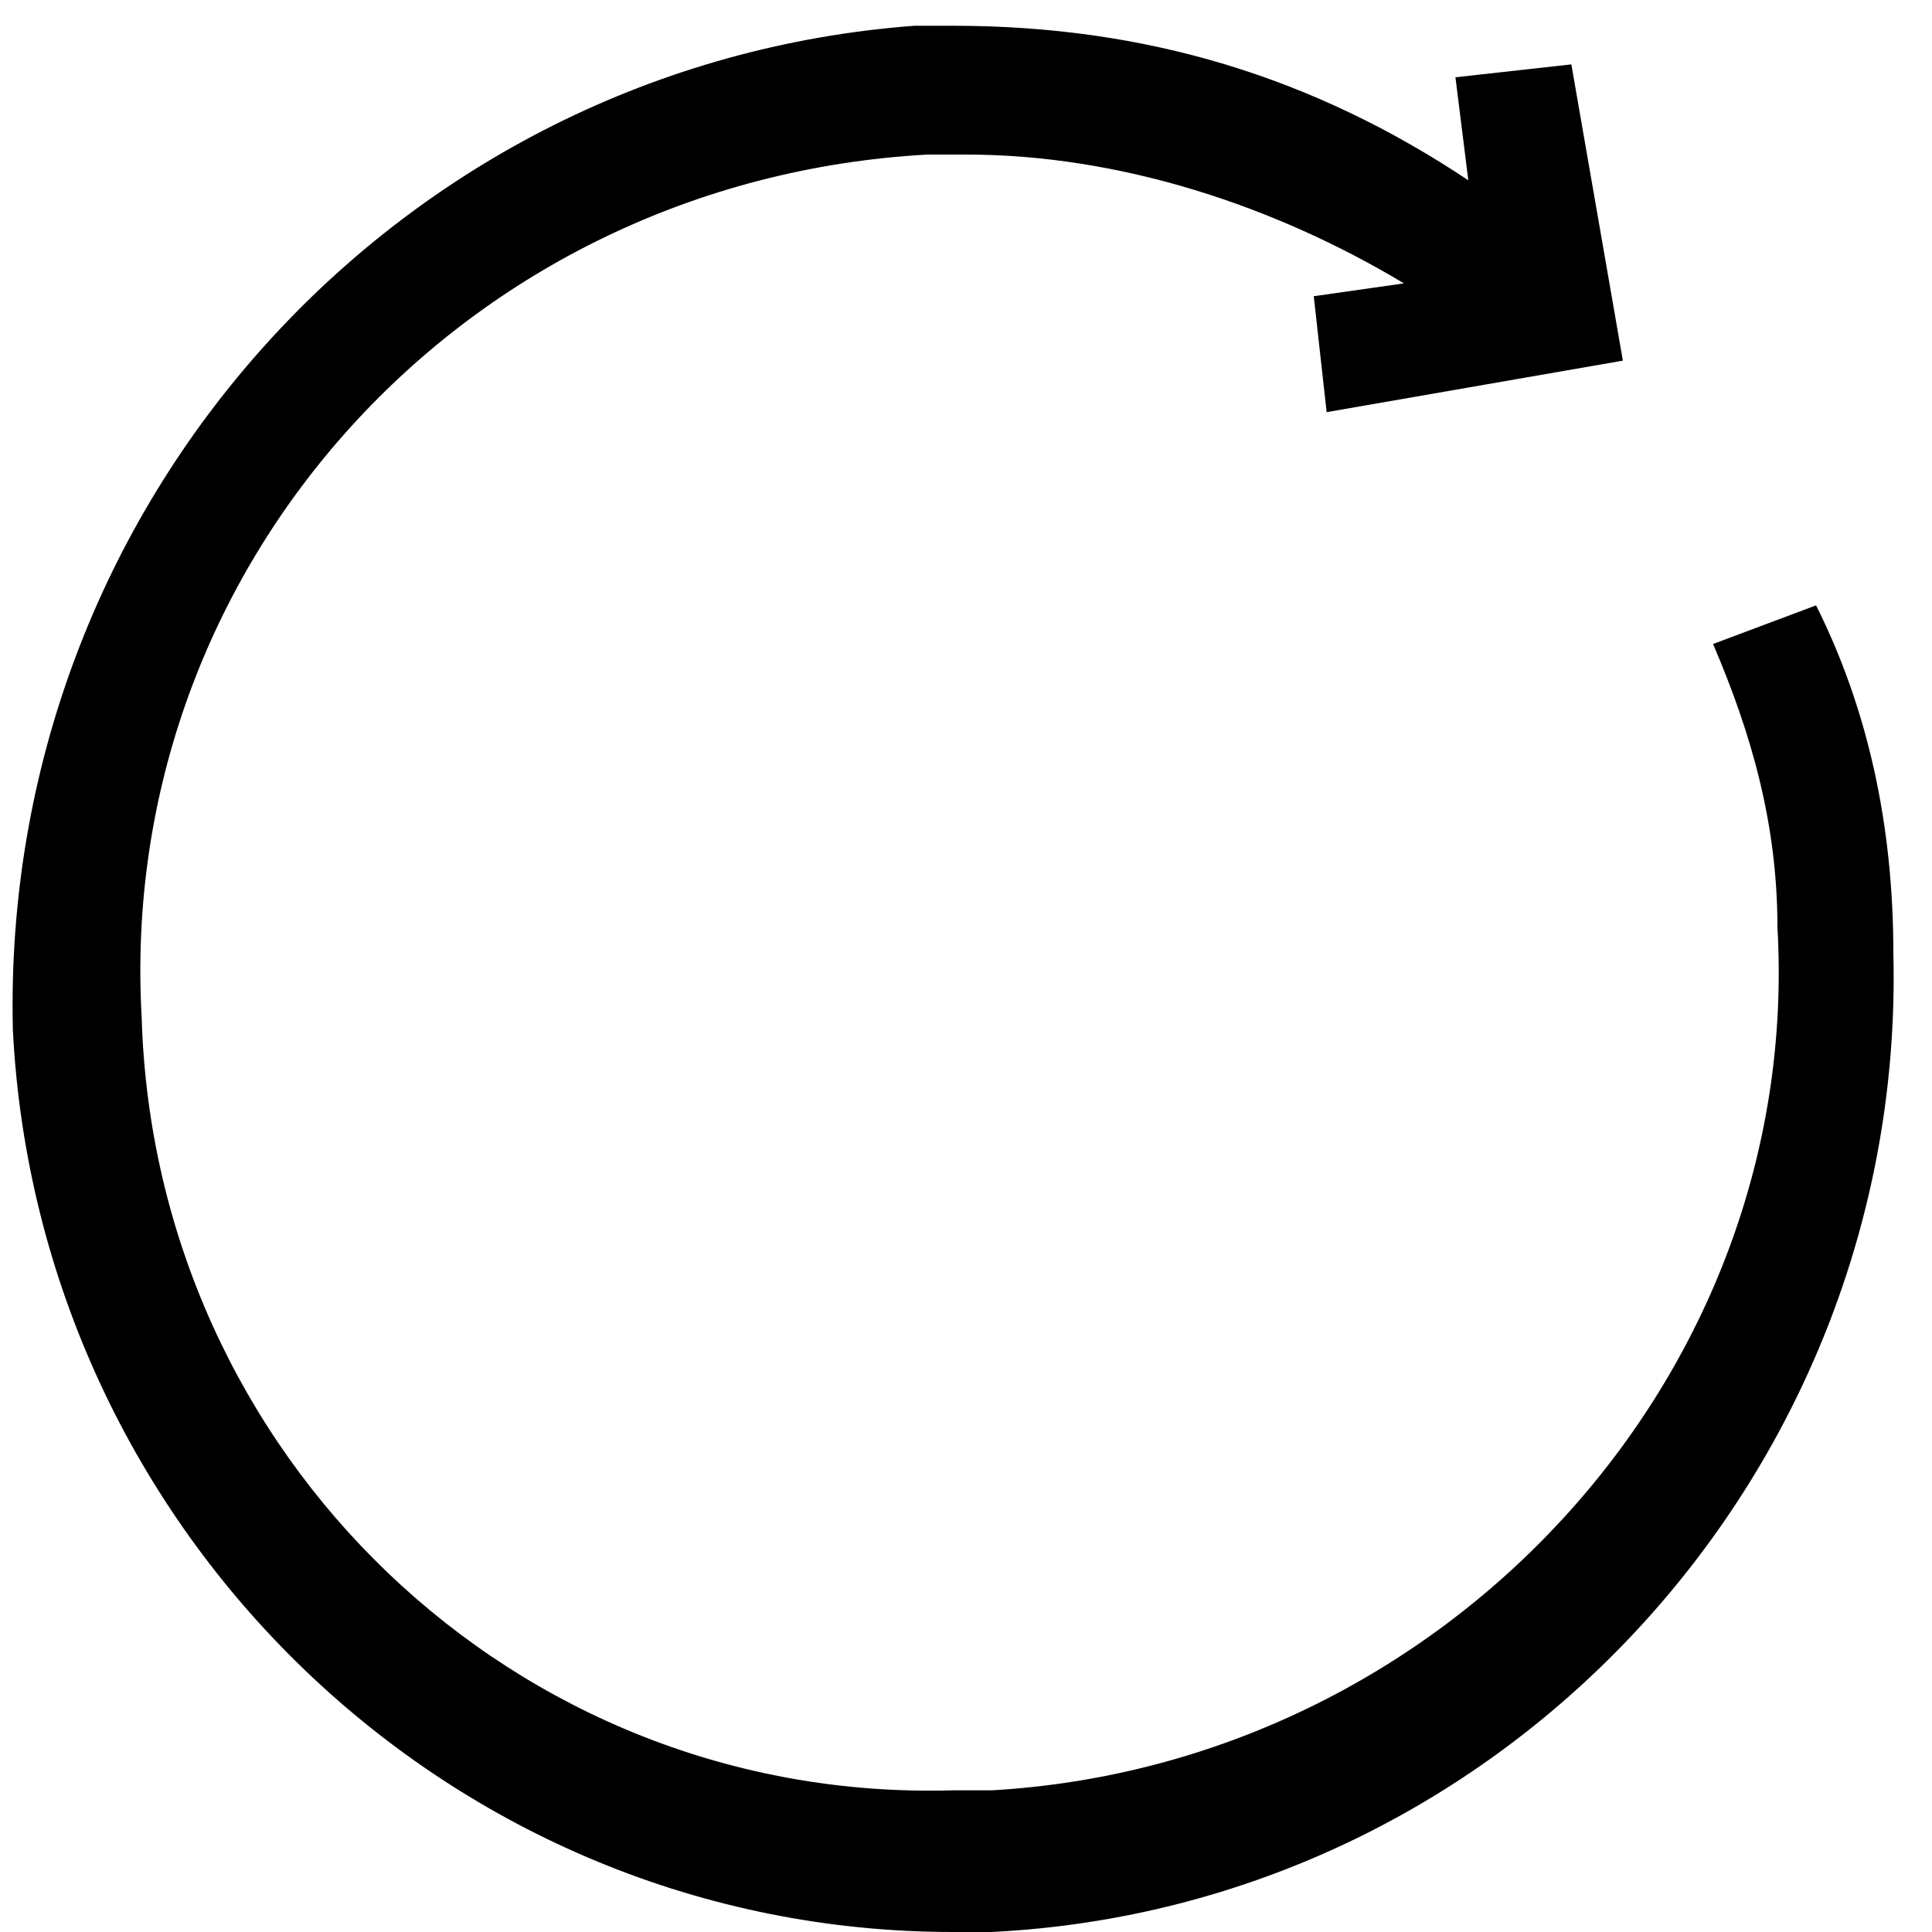
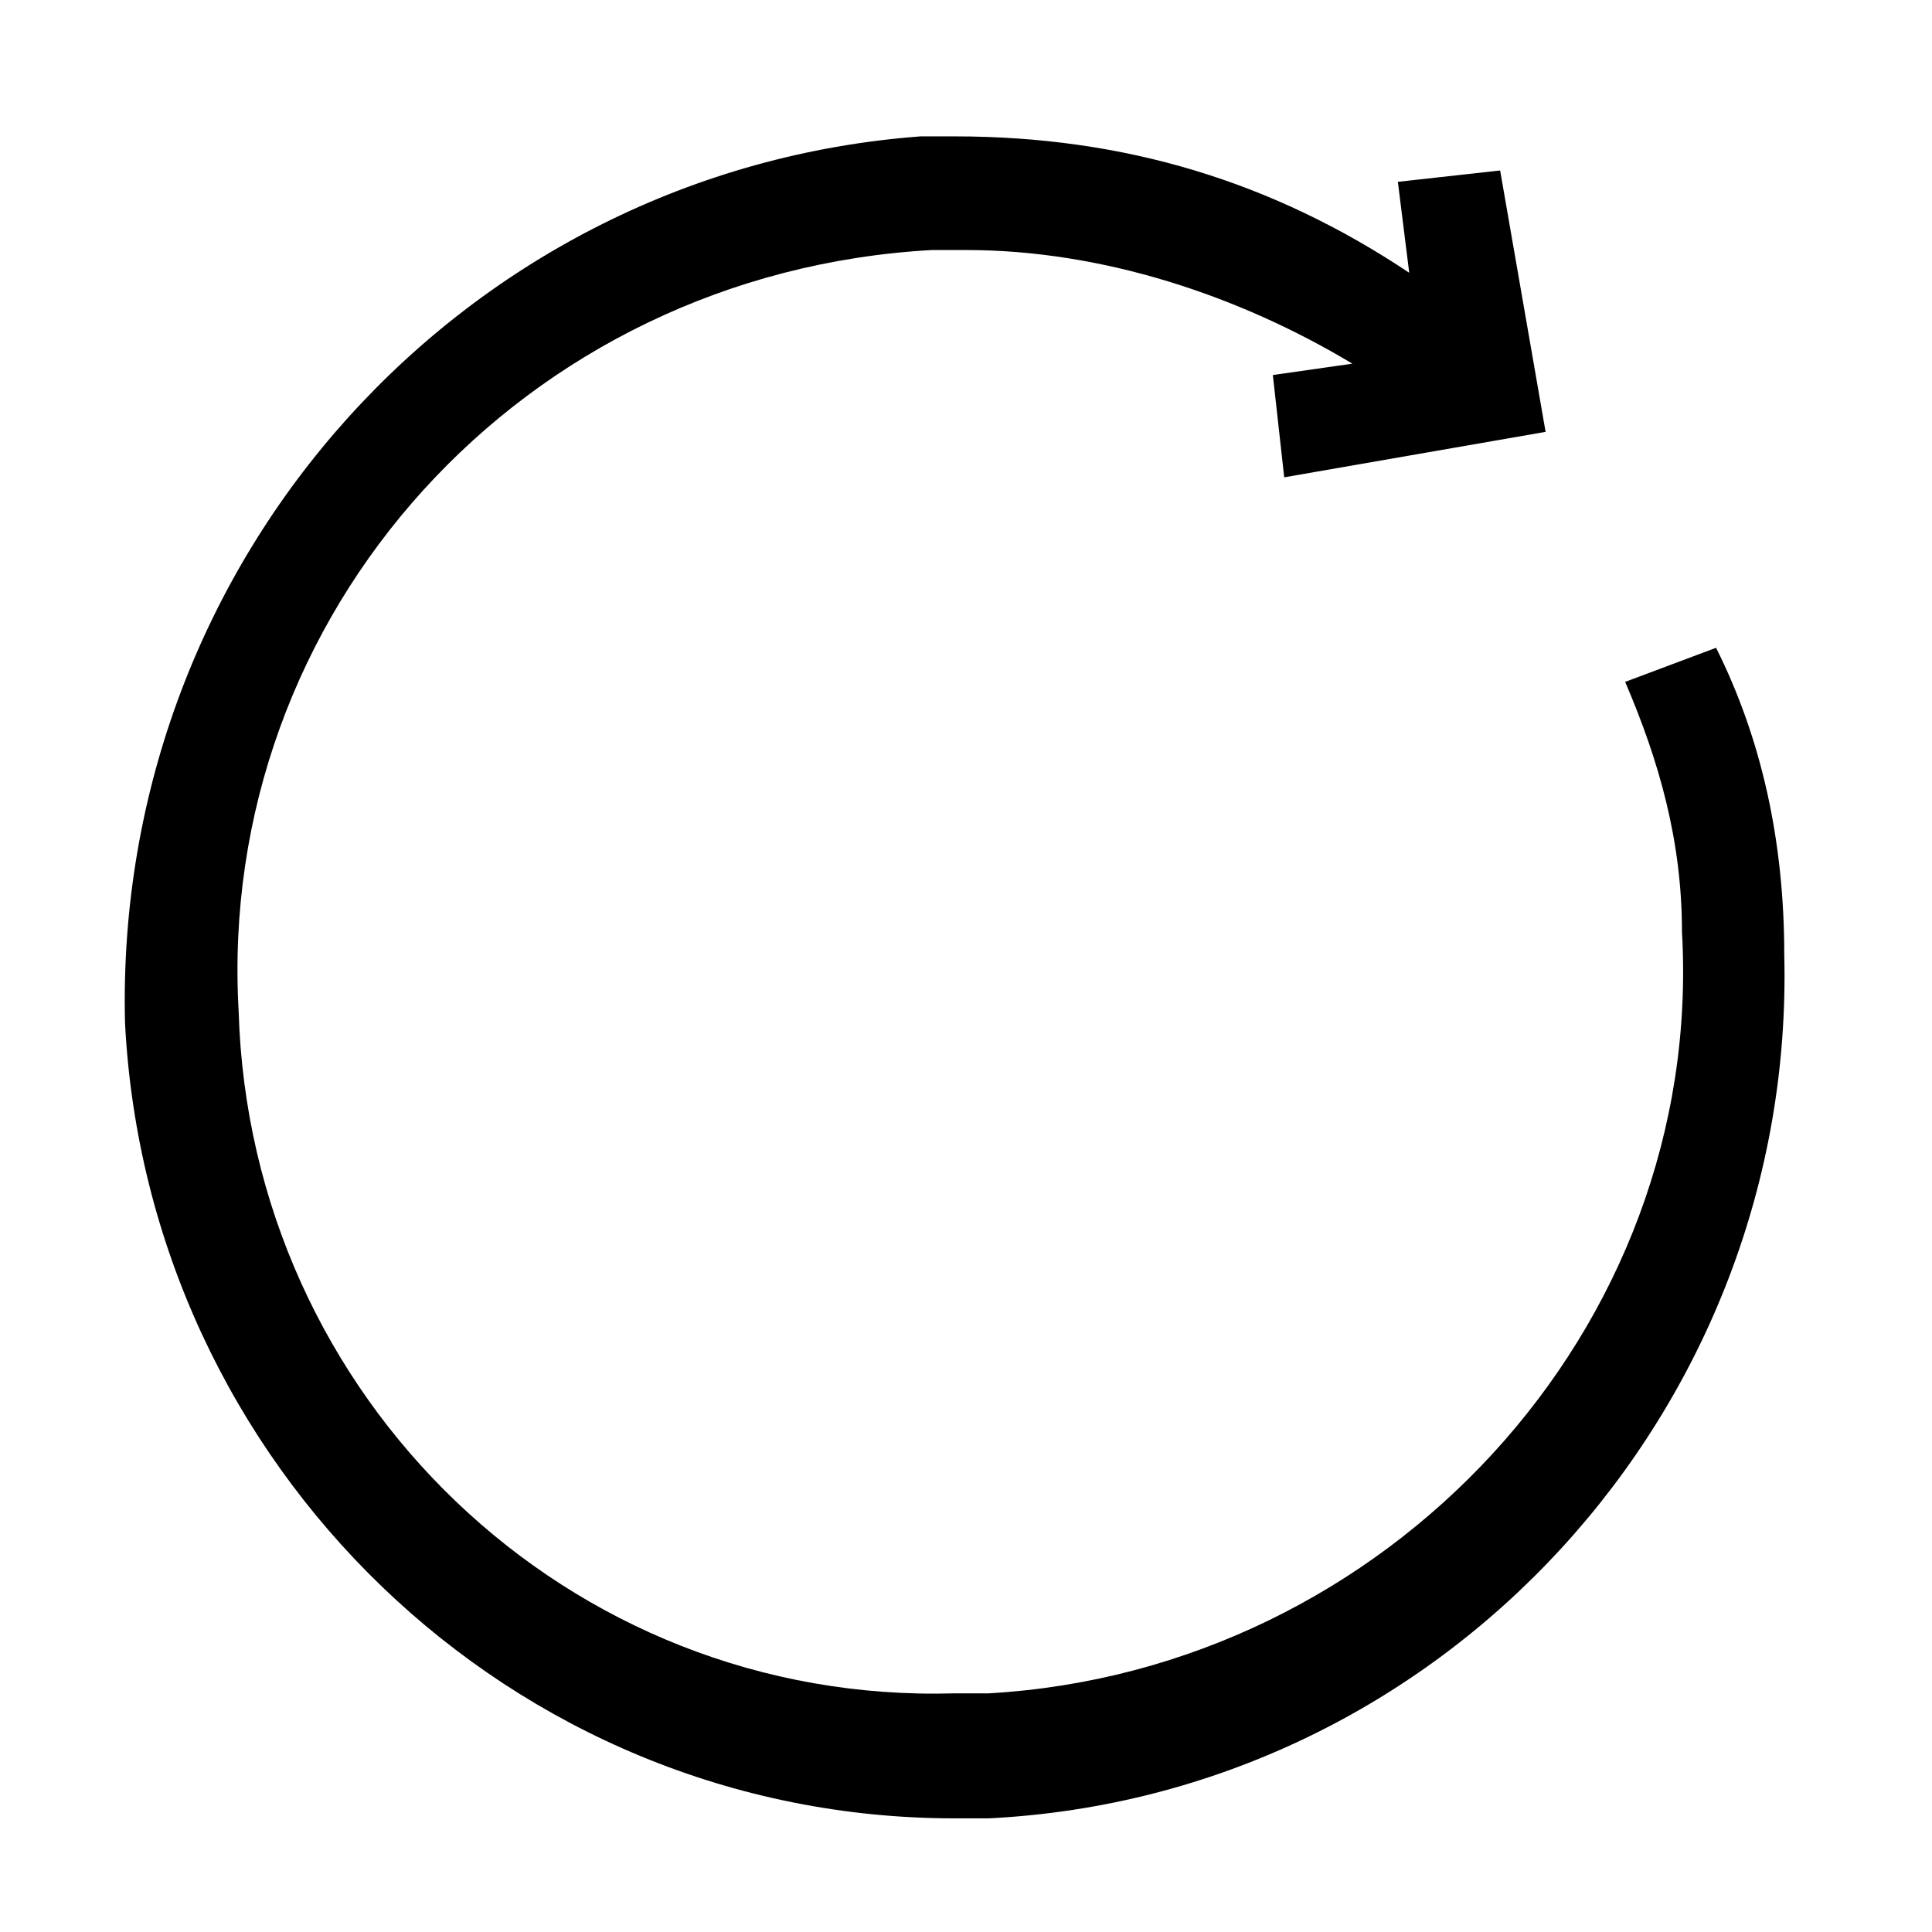
- <svg xmlns="http://www.w3.org/2000/svg" width="15px" height="15px" viewBox="0 0 15 15" version="1.1">
+ <svg xmlns="http://www.w3.org/2000/svg" width="17px" height="17px" viewBox="0 0 17 17" version="1.1">
  <description>Created with Sketch (http://www.bohemiancoding.com/sketch)</description>
  <defs />
  <g id="Page-1" stroke="none" stroke-width="1" fill="none" fill-rule="evenodd">
-     <g id="repeat_one_a" fill="#000000">
+     <g id="repeat_one_a" transform="translate(1, 1)" fill="#000000">
      <path d="M14.1,4.7 L13.3,5 C13.6,5.7 13.8,6.4 13.8,7.2 C14,10.7 11.2,13.7 7.7,13.9 L7.4,13.9 C4,14 1.2,11.3 1.1,7.9 C0.9,4.4 3.6,1.4 7.2,1.2 L7.5,1.2 C8.7,1.2 9.9,1.6 10.9,2.2 L10.2,2.3 L10.3,3.2 L12.6,2.8 L12.2,0.5 L11.3,0.6 L11.4,1.4 C10.2,0.6 8.9,0.2 7.4,0.2 L7.1,0.2 C3.1,0.5 1.77635684e-15,3.9 0.1,8 C0.3,11.9 3.5,15 7.4,15 L7.7,15 C11.7,14.8 14.8,11.4 14.7,7.4 C14.7,6.4 14.5,5.5 14.1,4.7 L14.1,4.7 Z" id="Shape" />
    </g>
  </g>
</svg>
